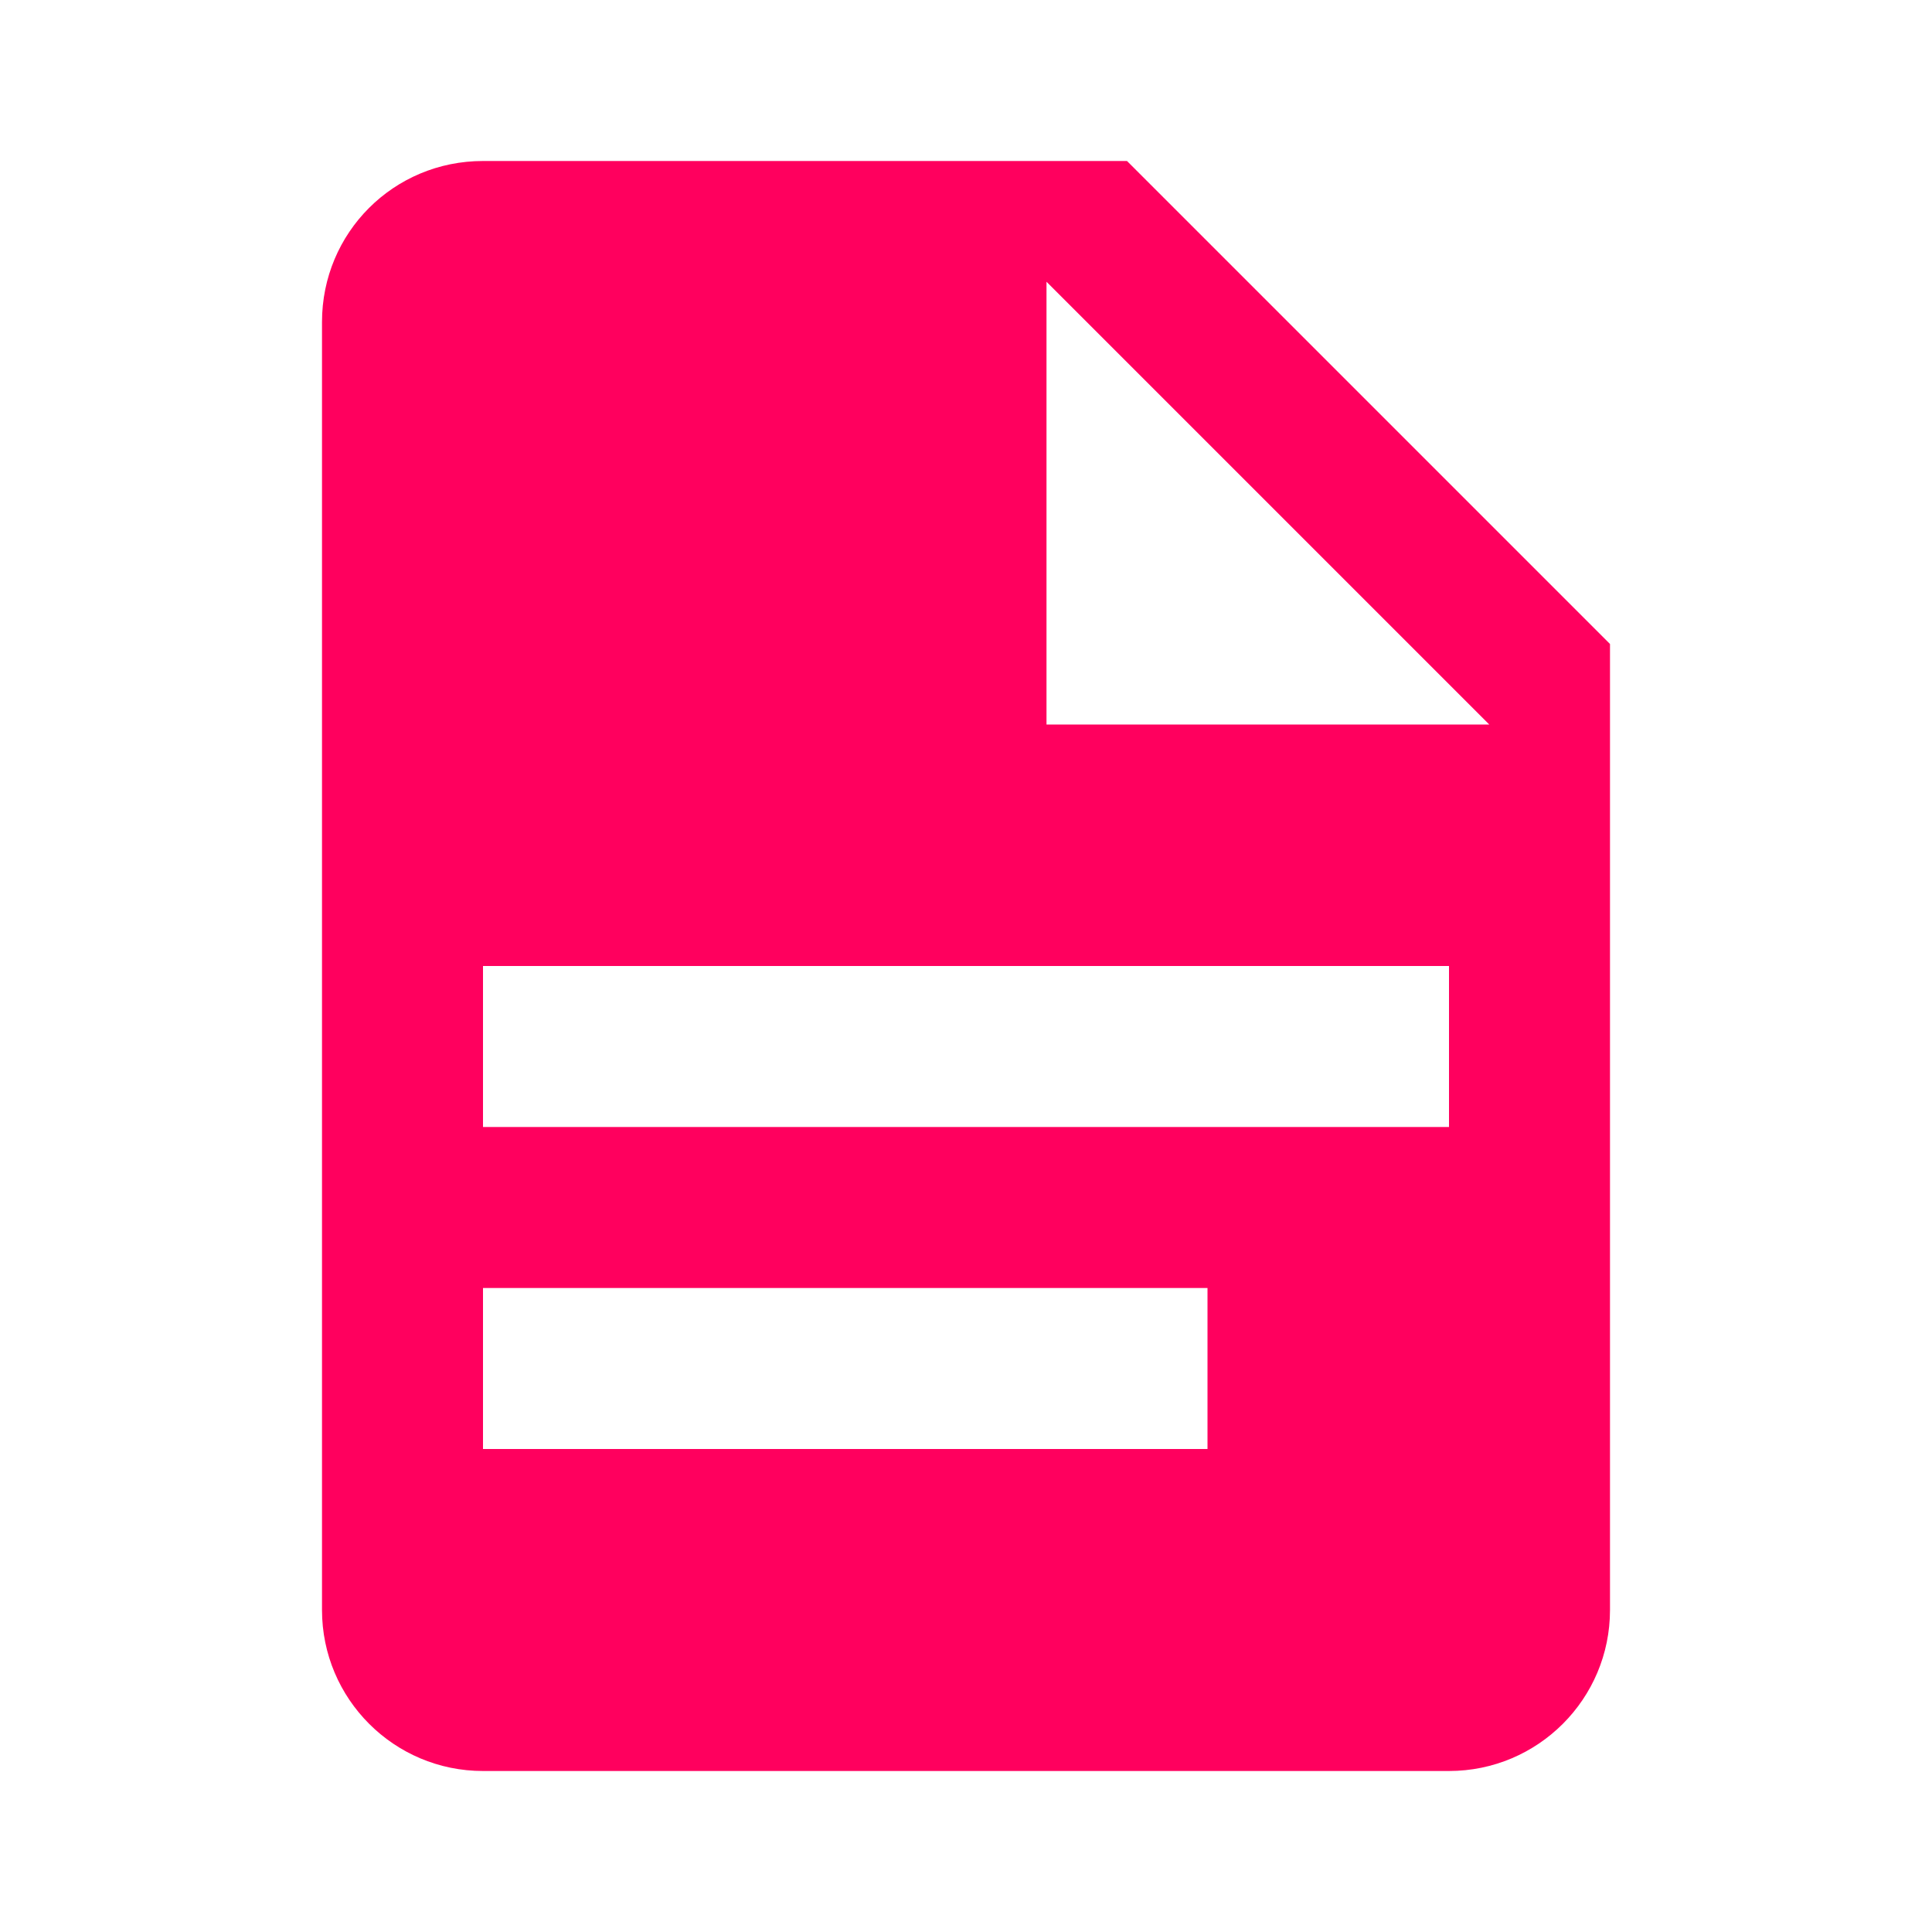
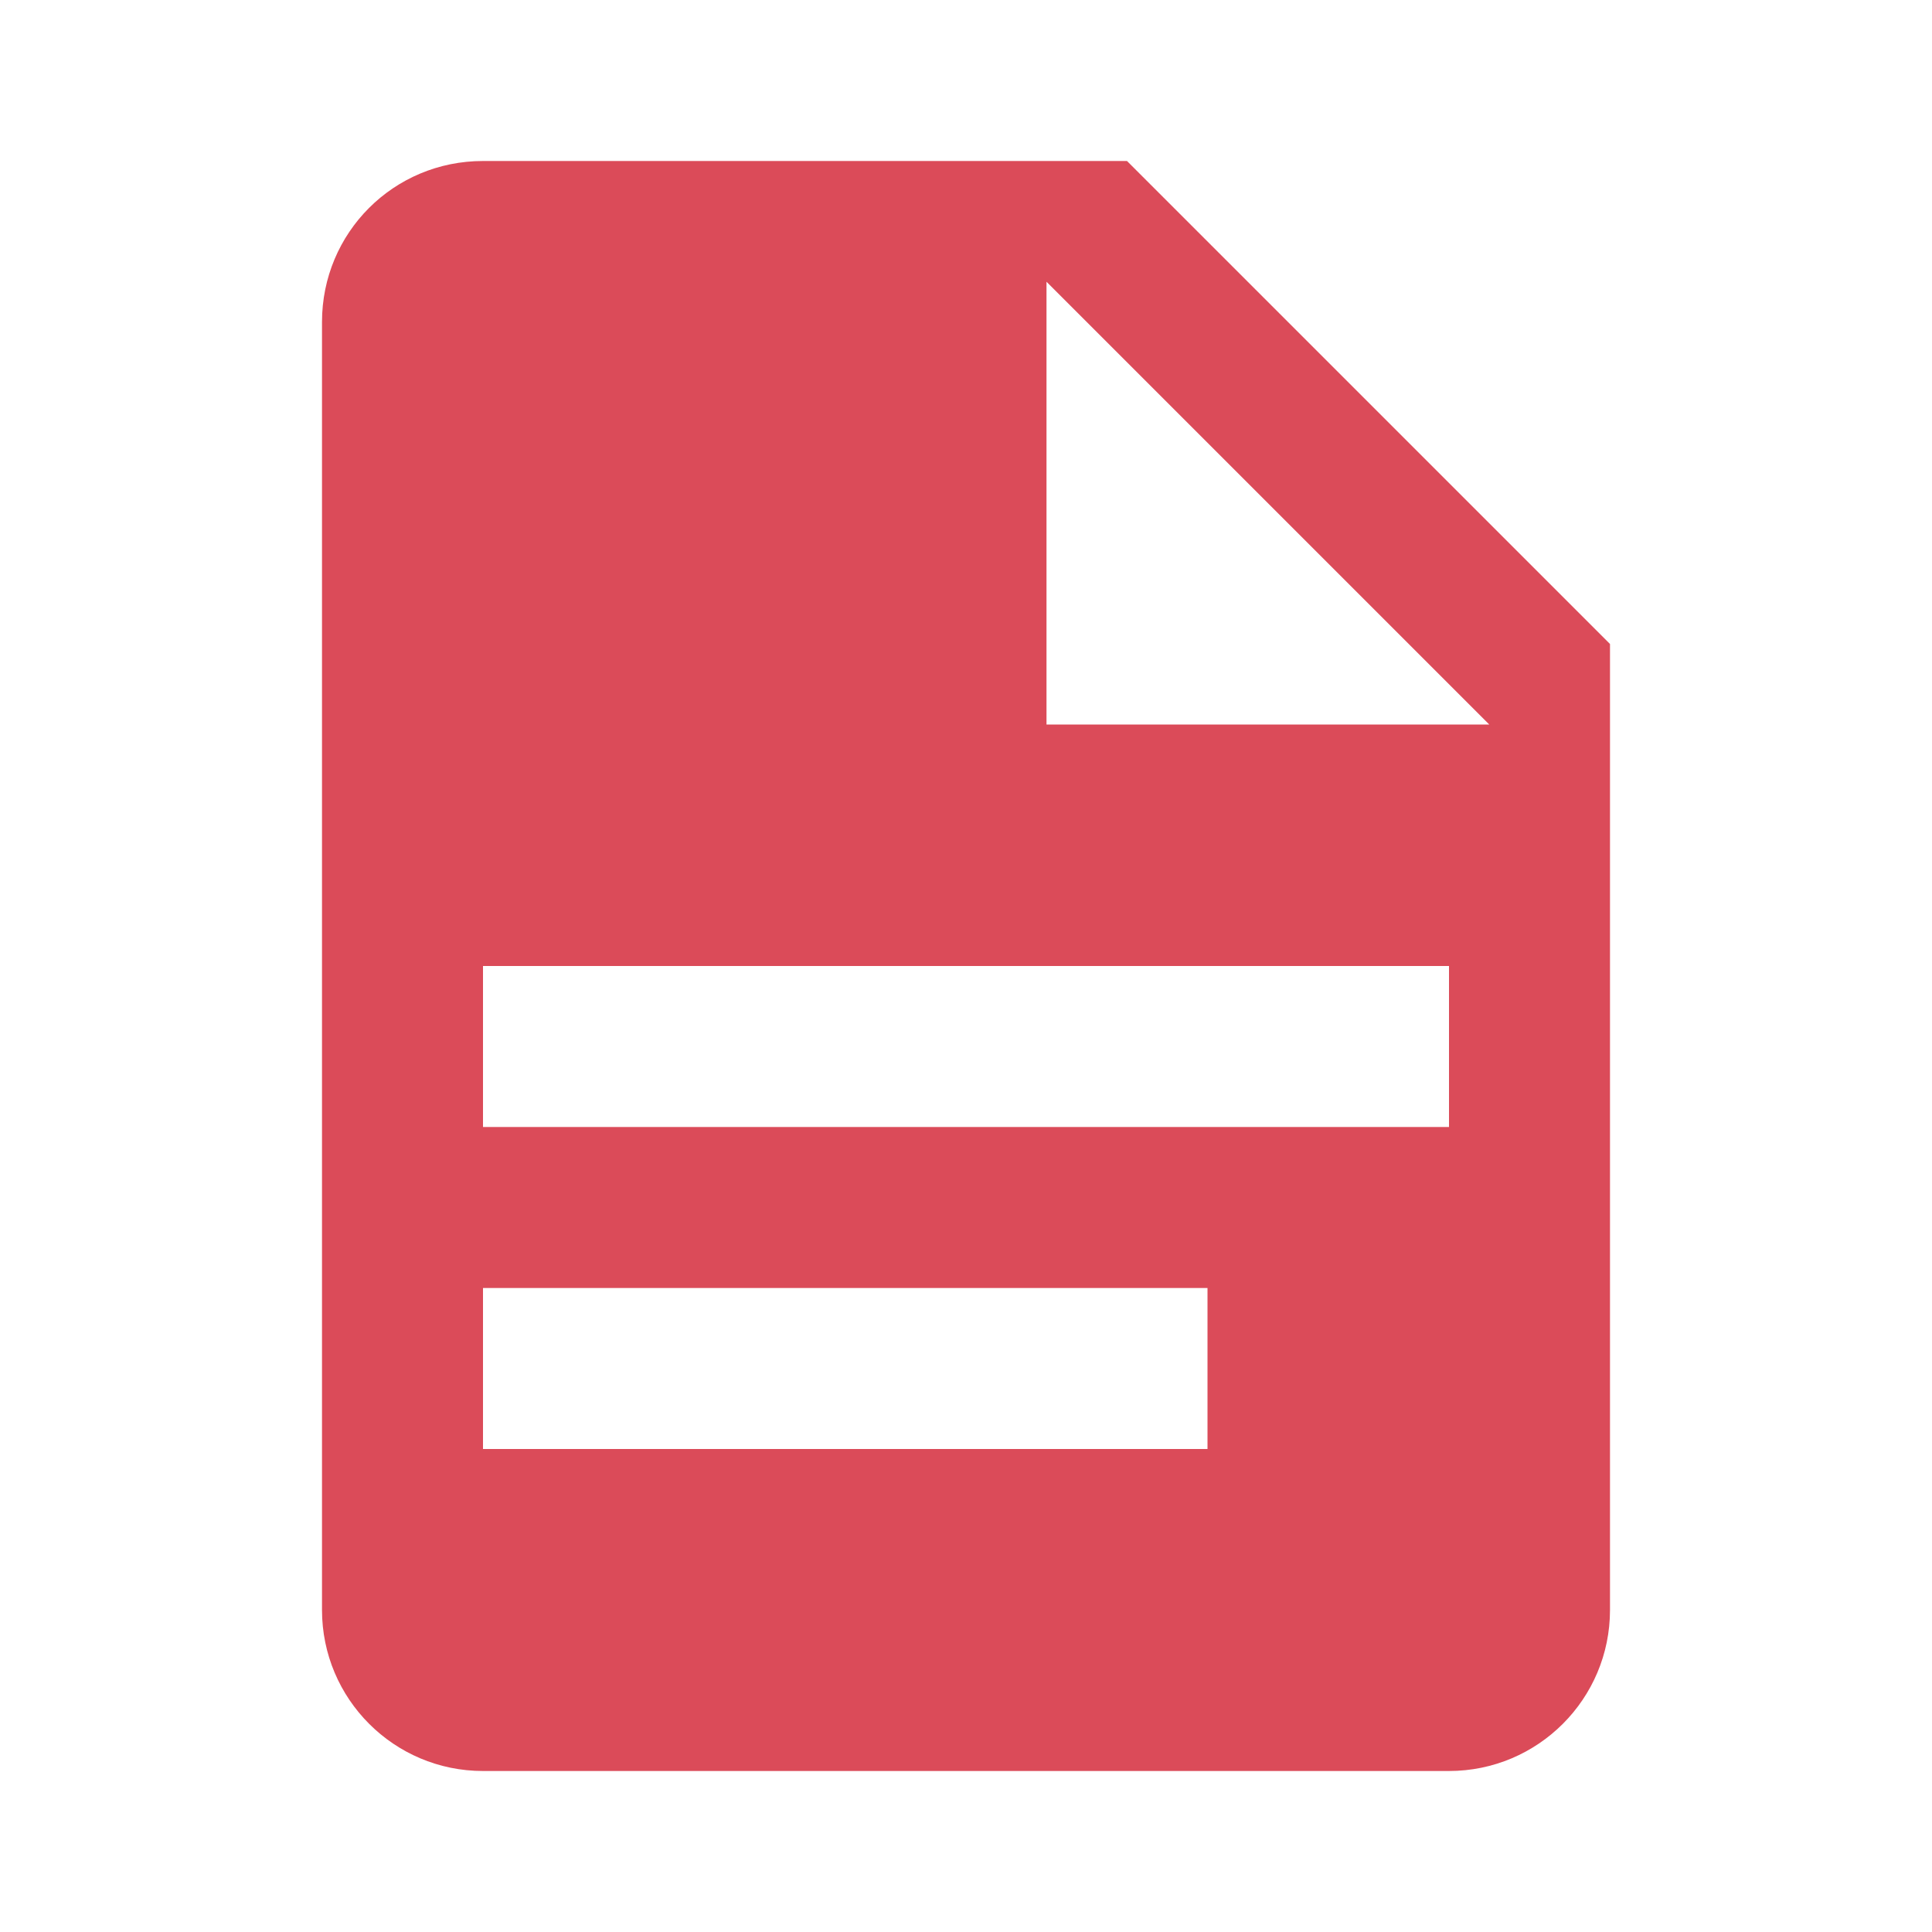
<svg xmlns="http://www.w3.org/2000/svg" width="24" height="24" viewBox="0 0 24 24">
-   <path fill="#FF005E" d="M13 9h5.5L13 3.5zM6 2h8l6 6v12a2 2 0 0 1-2 2H6a2 2 0 0 1-2-2V4c0-1.11.89-2 2-2m9 16v-2H6v2zm3-4v-2H6v2z" />
+   <path fill="#DB4B59" d="M13 9h5.5L13 3.5zM6 2h8l6 6v12a2 2 0 0 1-2 2H6a2 2 0 0 1-2-2V4c0-1.11.89-2 2-2m9 16v-2H6v2zm3-4v-2H6v2z" />
</svg>
